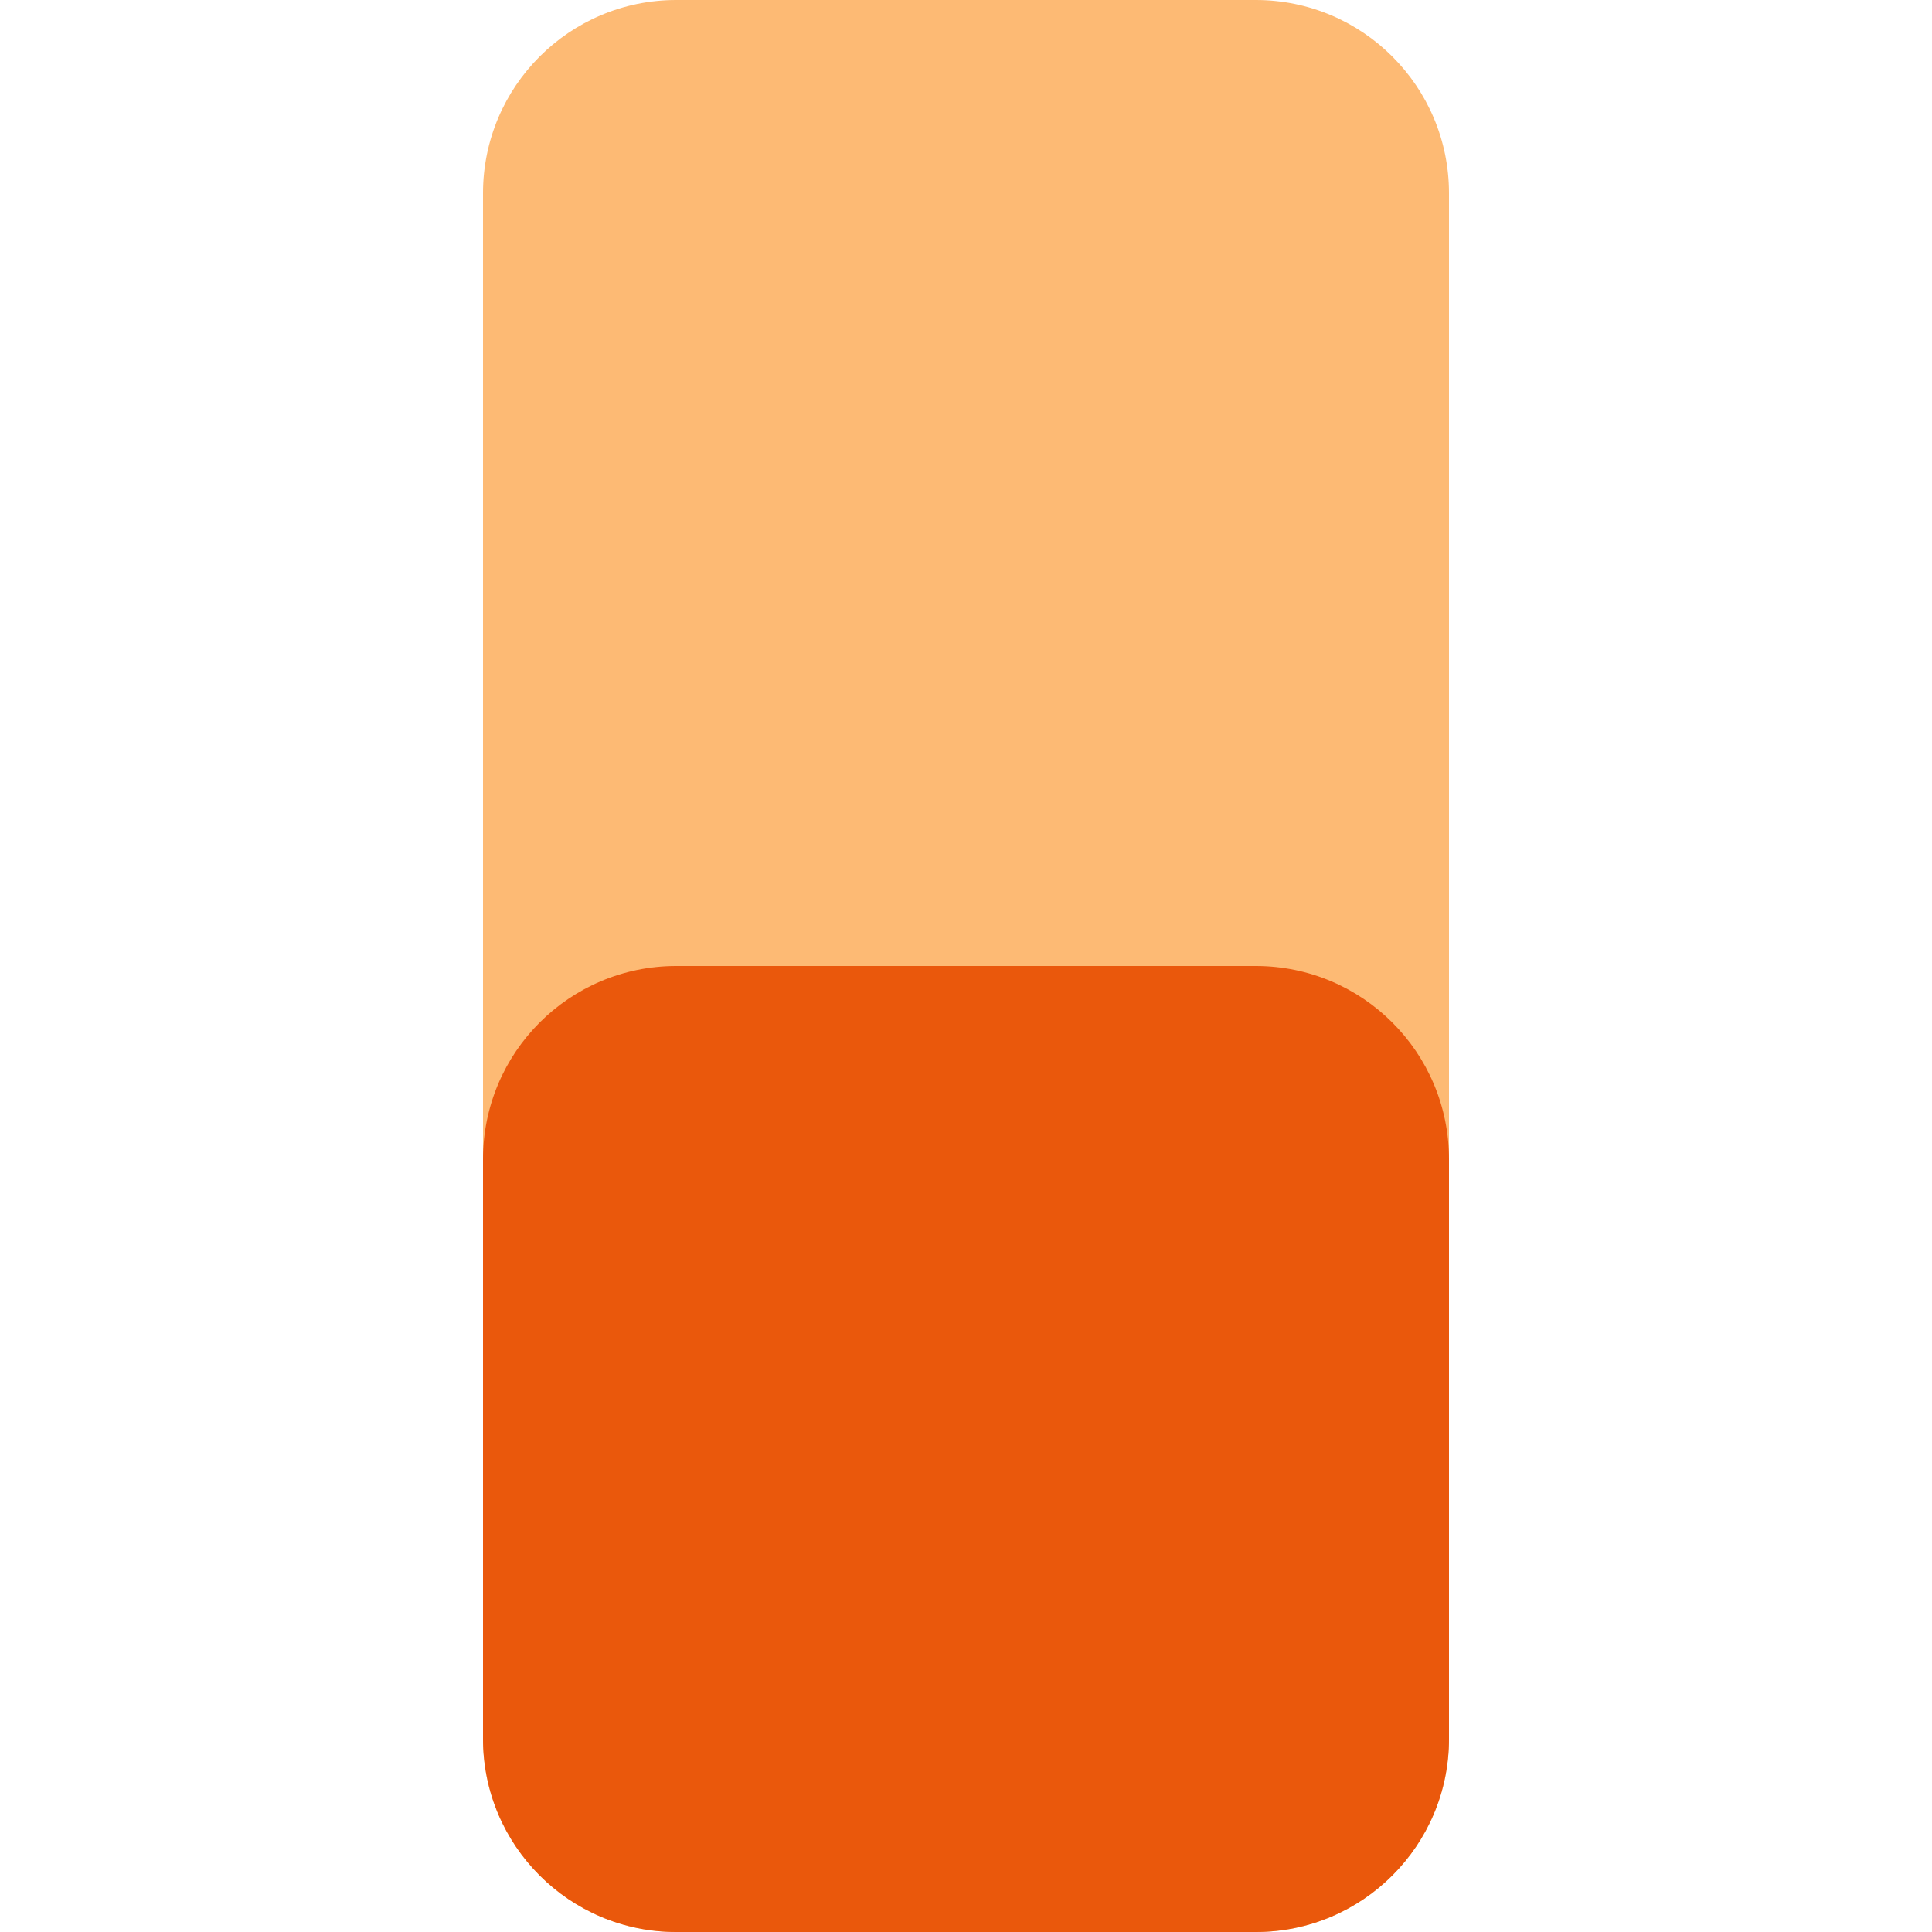
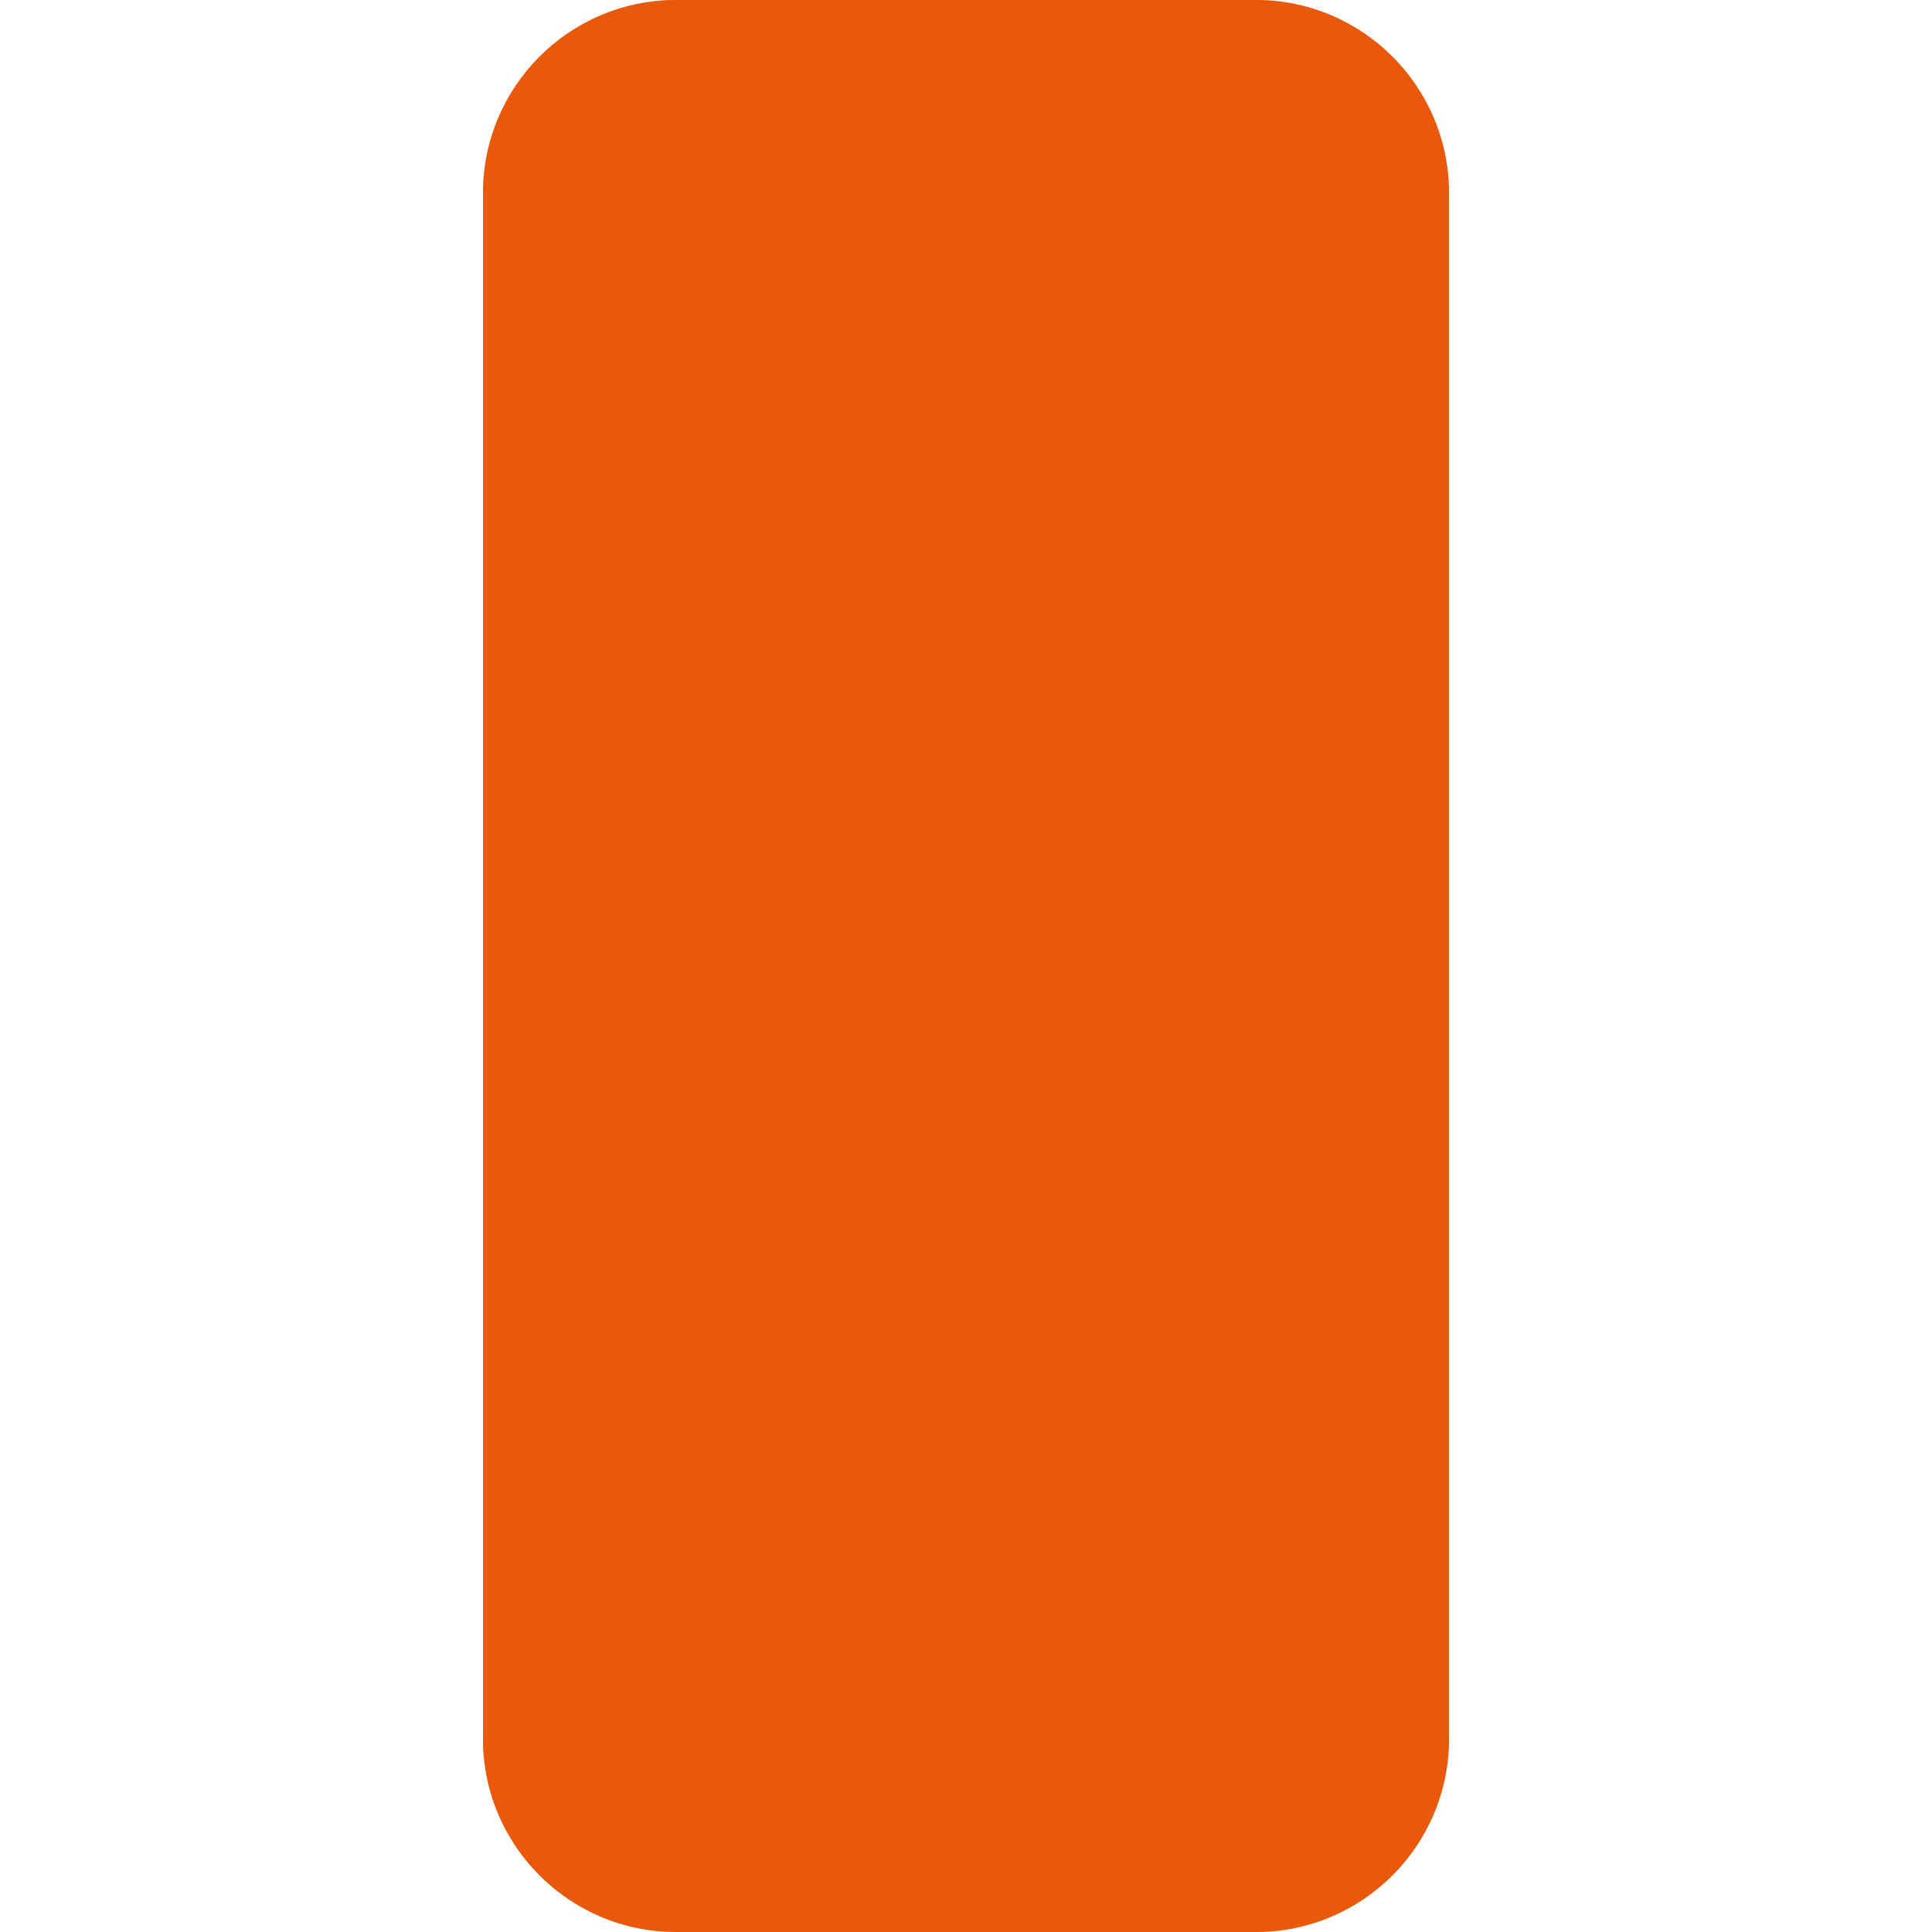
<svg xmlns="http://www.w3.org/2000/svg" width="100" height="100">
  <rect width="50" height="100" x="25" y="0" fill="#fdba74" rx="10" ry="10" />
-   <rect width="50" height="50" x="25" y="50" fill="#ea580c" rx="10" ry="10" />
+   <rect width="50" height="100" x="25" y="0" fill="#ea580c" rx="10" ry="10" />
</svg>
